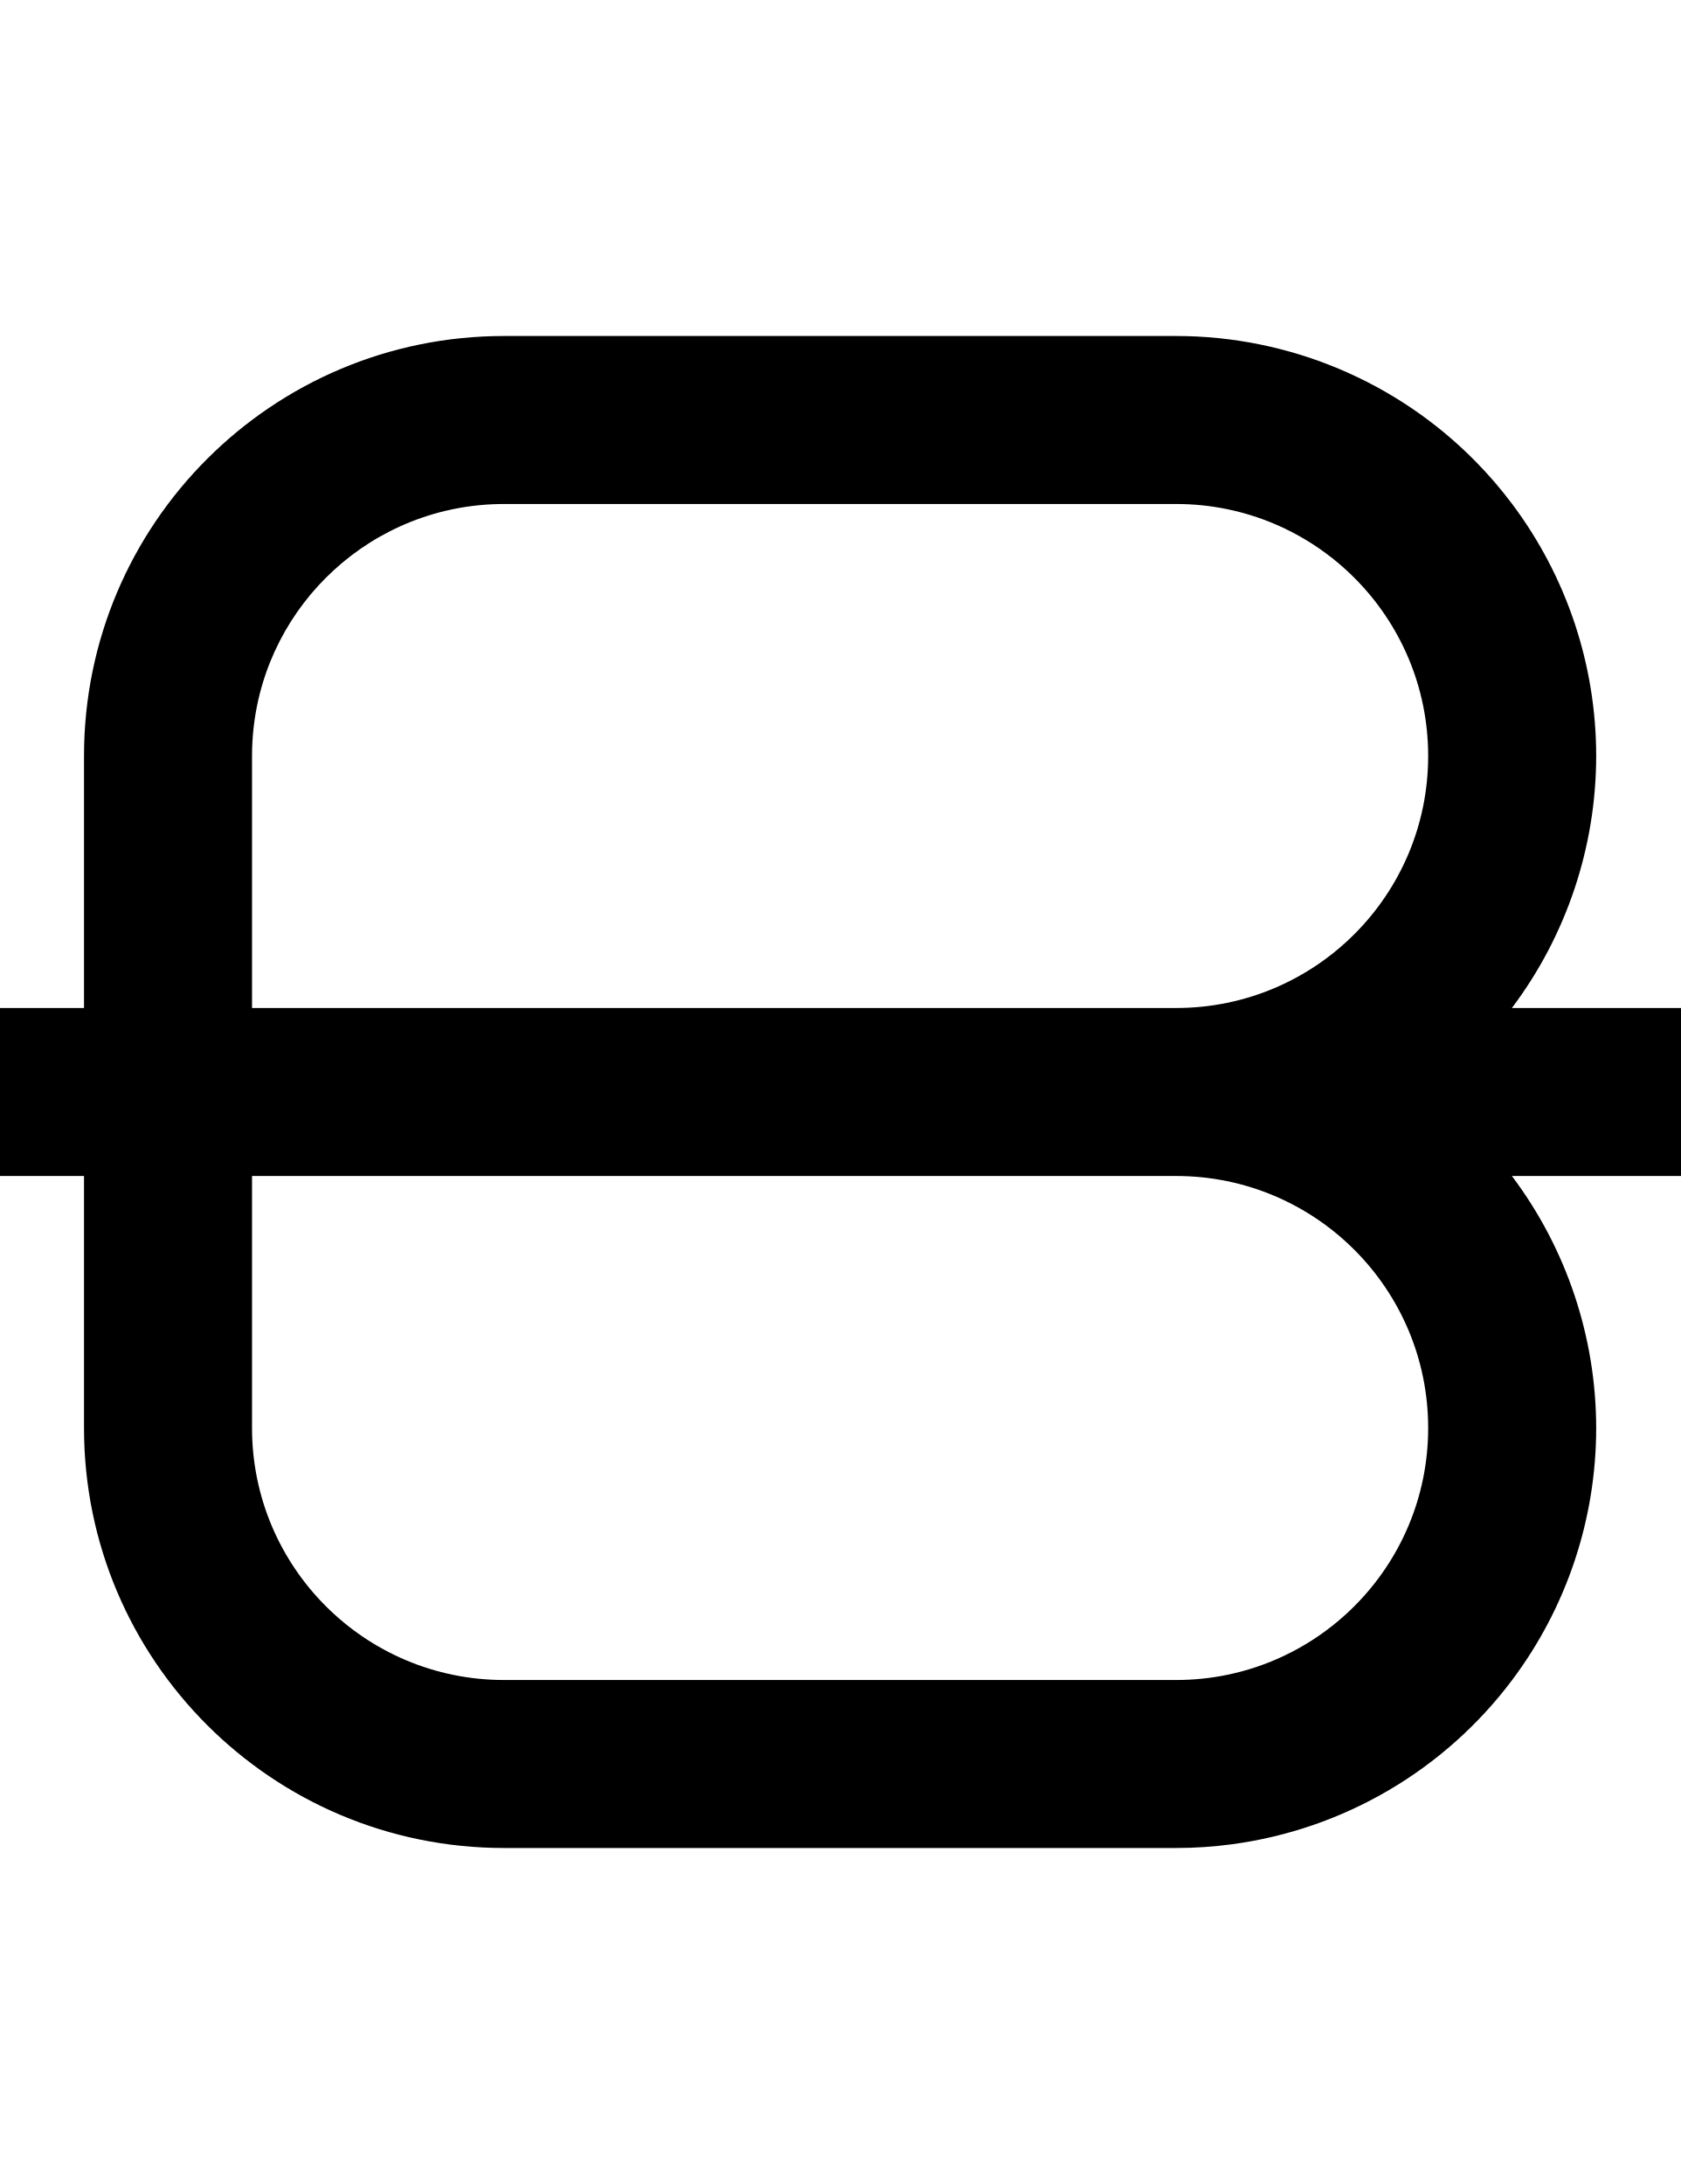
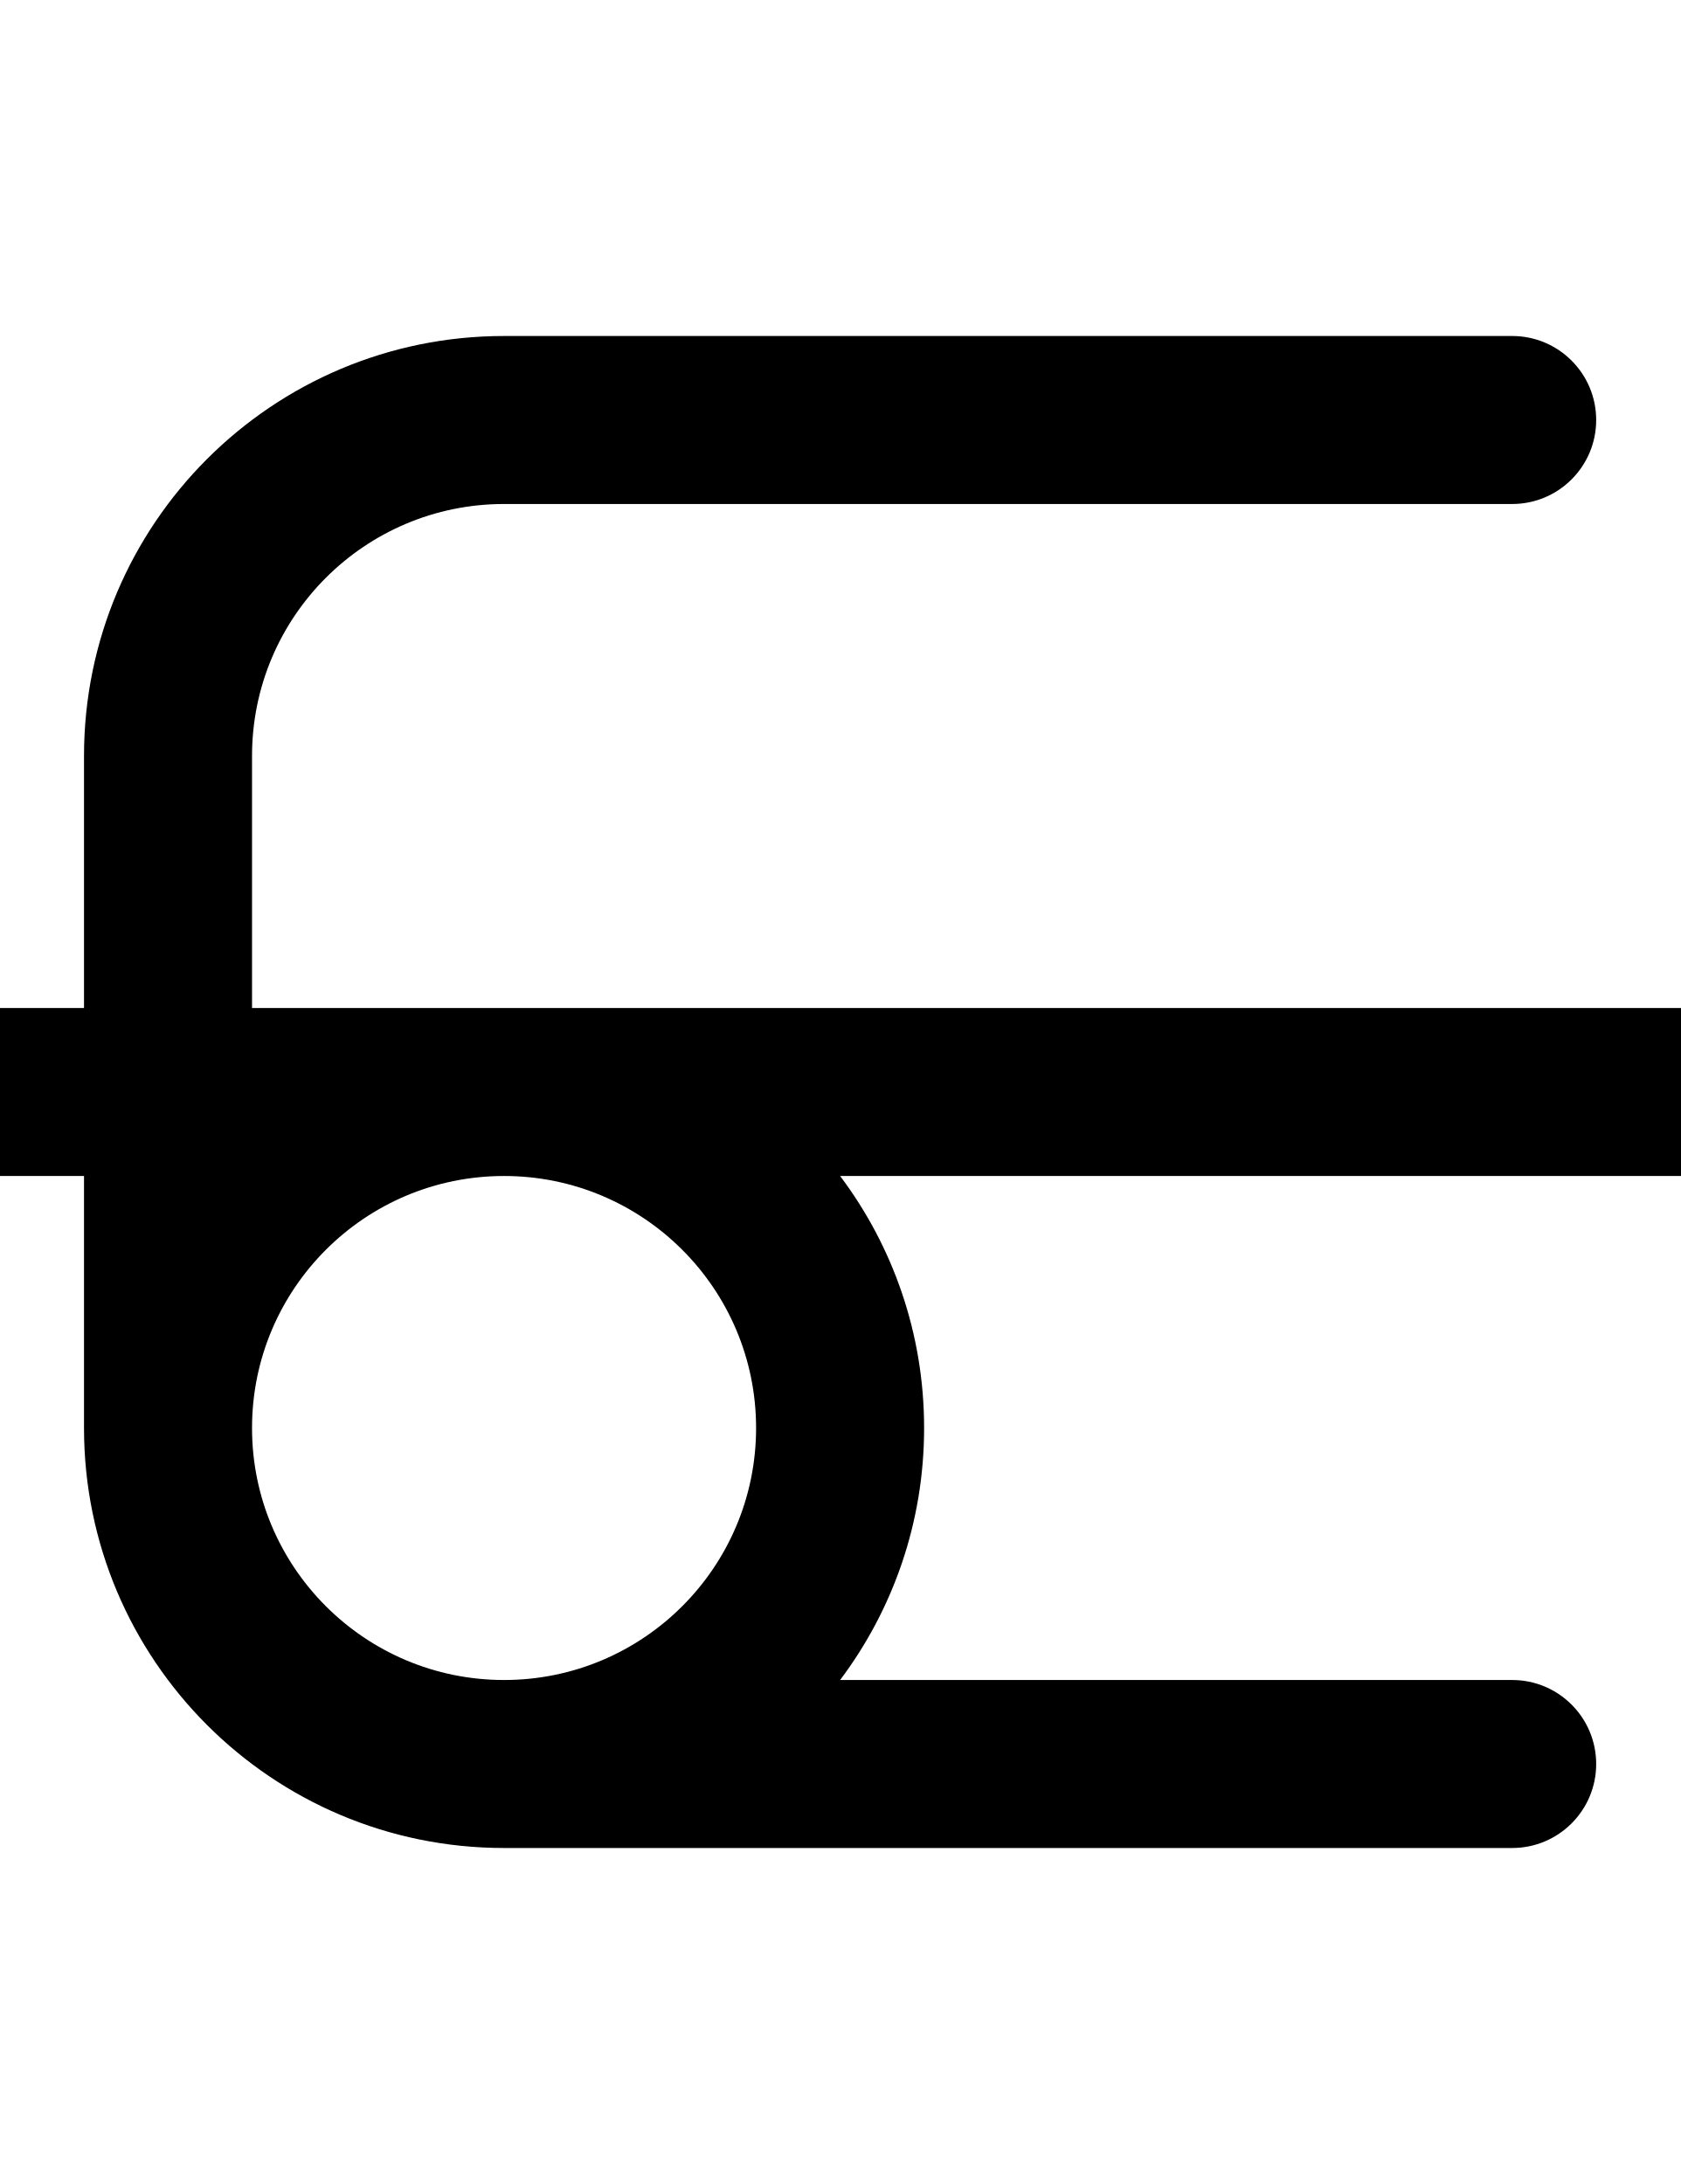
<svg xmlns="http://www.w3.org/2000/svg" width="500" height="650">
-   <path d="M 150 100 C 80.964 100 25 155.964 25 225 L 25 300 L 0 300 A 25 25 0 0 0 -25 325 A 25 25 0 0 0 0 350 L 25 350 L 25 425 C 25 494.036 80.964 550 150 550 L 350 550 A 125 125 0 0 0 366.51 548.904 A 125 125 0 0 0 450 500 A 125 125 0 0 0 475 425 A 125 125 0 0 0 449.918 350 L 500 350 A 25 25 0 0 0 525 325 A 25 25 0 0 0 500 300 L 449.918 300 A 125 125 0 0 0 475 225 A 125 125 0 0 0 450 150 A 125 125 0 0 0 439.217 137.449 A 125 125 0 0 0 350 100 L 150 100 z M 150 150 L 350 150 A 75 75 0 0 1 425 225 A 75 75 0 0 1 350 300 L 75 300 L 75 225 C 75 222.263 75.146 219.56 75.432 216.898 C 77.432 198.27 86.255 181.685 99.35 169.688 L 99.35 169.686 C 112.694 157.46 130.476 150 150 150 z M 75 350 L 350 350 A 75 75 0 0 1 425 425 A 75 75 0 0 1 350 500 L 150 500 C 108.579 500 75 466.421 75 425 L 75 350 z " />
+   <path d="M 150,550 C 80.964,550 25,494.036 25,425 V 350 H 0 c -13.807,0 -25,-11.193 -25,-25 0,-13.807 11.193,-25 25,-25 H 25 V 225 C 25,155.964 80.964,100 150,100 h 300 c 13.807,0 25,11.193 25,25 0,13.807 -11.193,25 -25,25 H 150 c -41.421,0 -75,33.579 -75,75 v 75 h 425 c 13.807,0 25,11.193 25,25 0,13.807 -11.193,25 -25,25 H 250.01 C 265.702,370.892 275,396.86 275,425 c 0,28.14 -9.298,54.108 -24.99,75 H 450 c 13.807,0 25,11.193 25,25 0,13.807 -11.193,25 -25,25 z m 0,-50 c 41.421,0 75,-33.579 75,-75 0,-41.421 -33.579,-75 -75,-75 -41.421,0 -75,33.579 -75,75 0,41.421 33.579,75 75,75 z" />
</svg>
